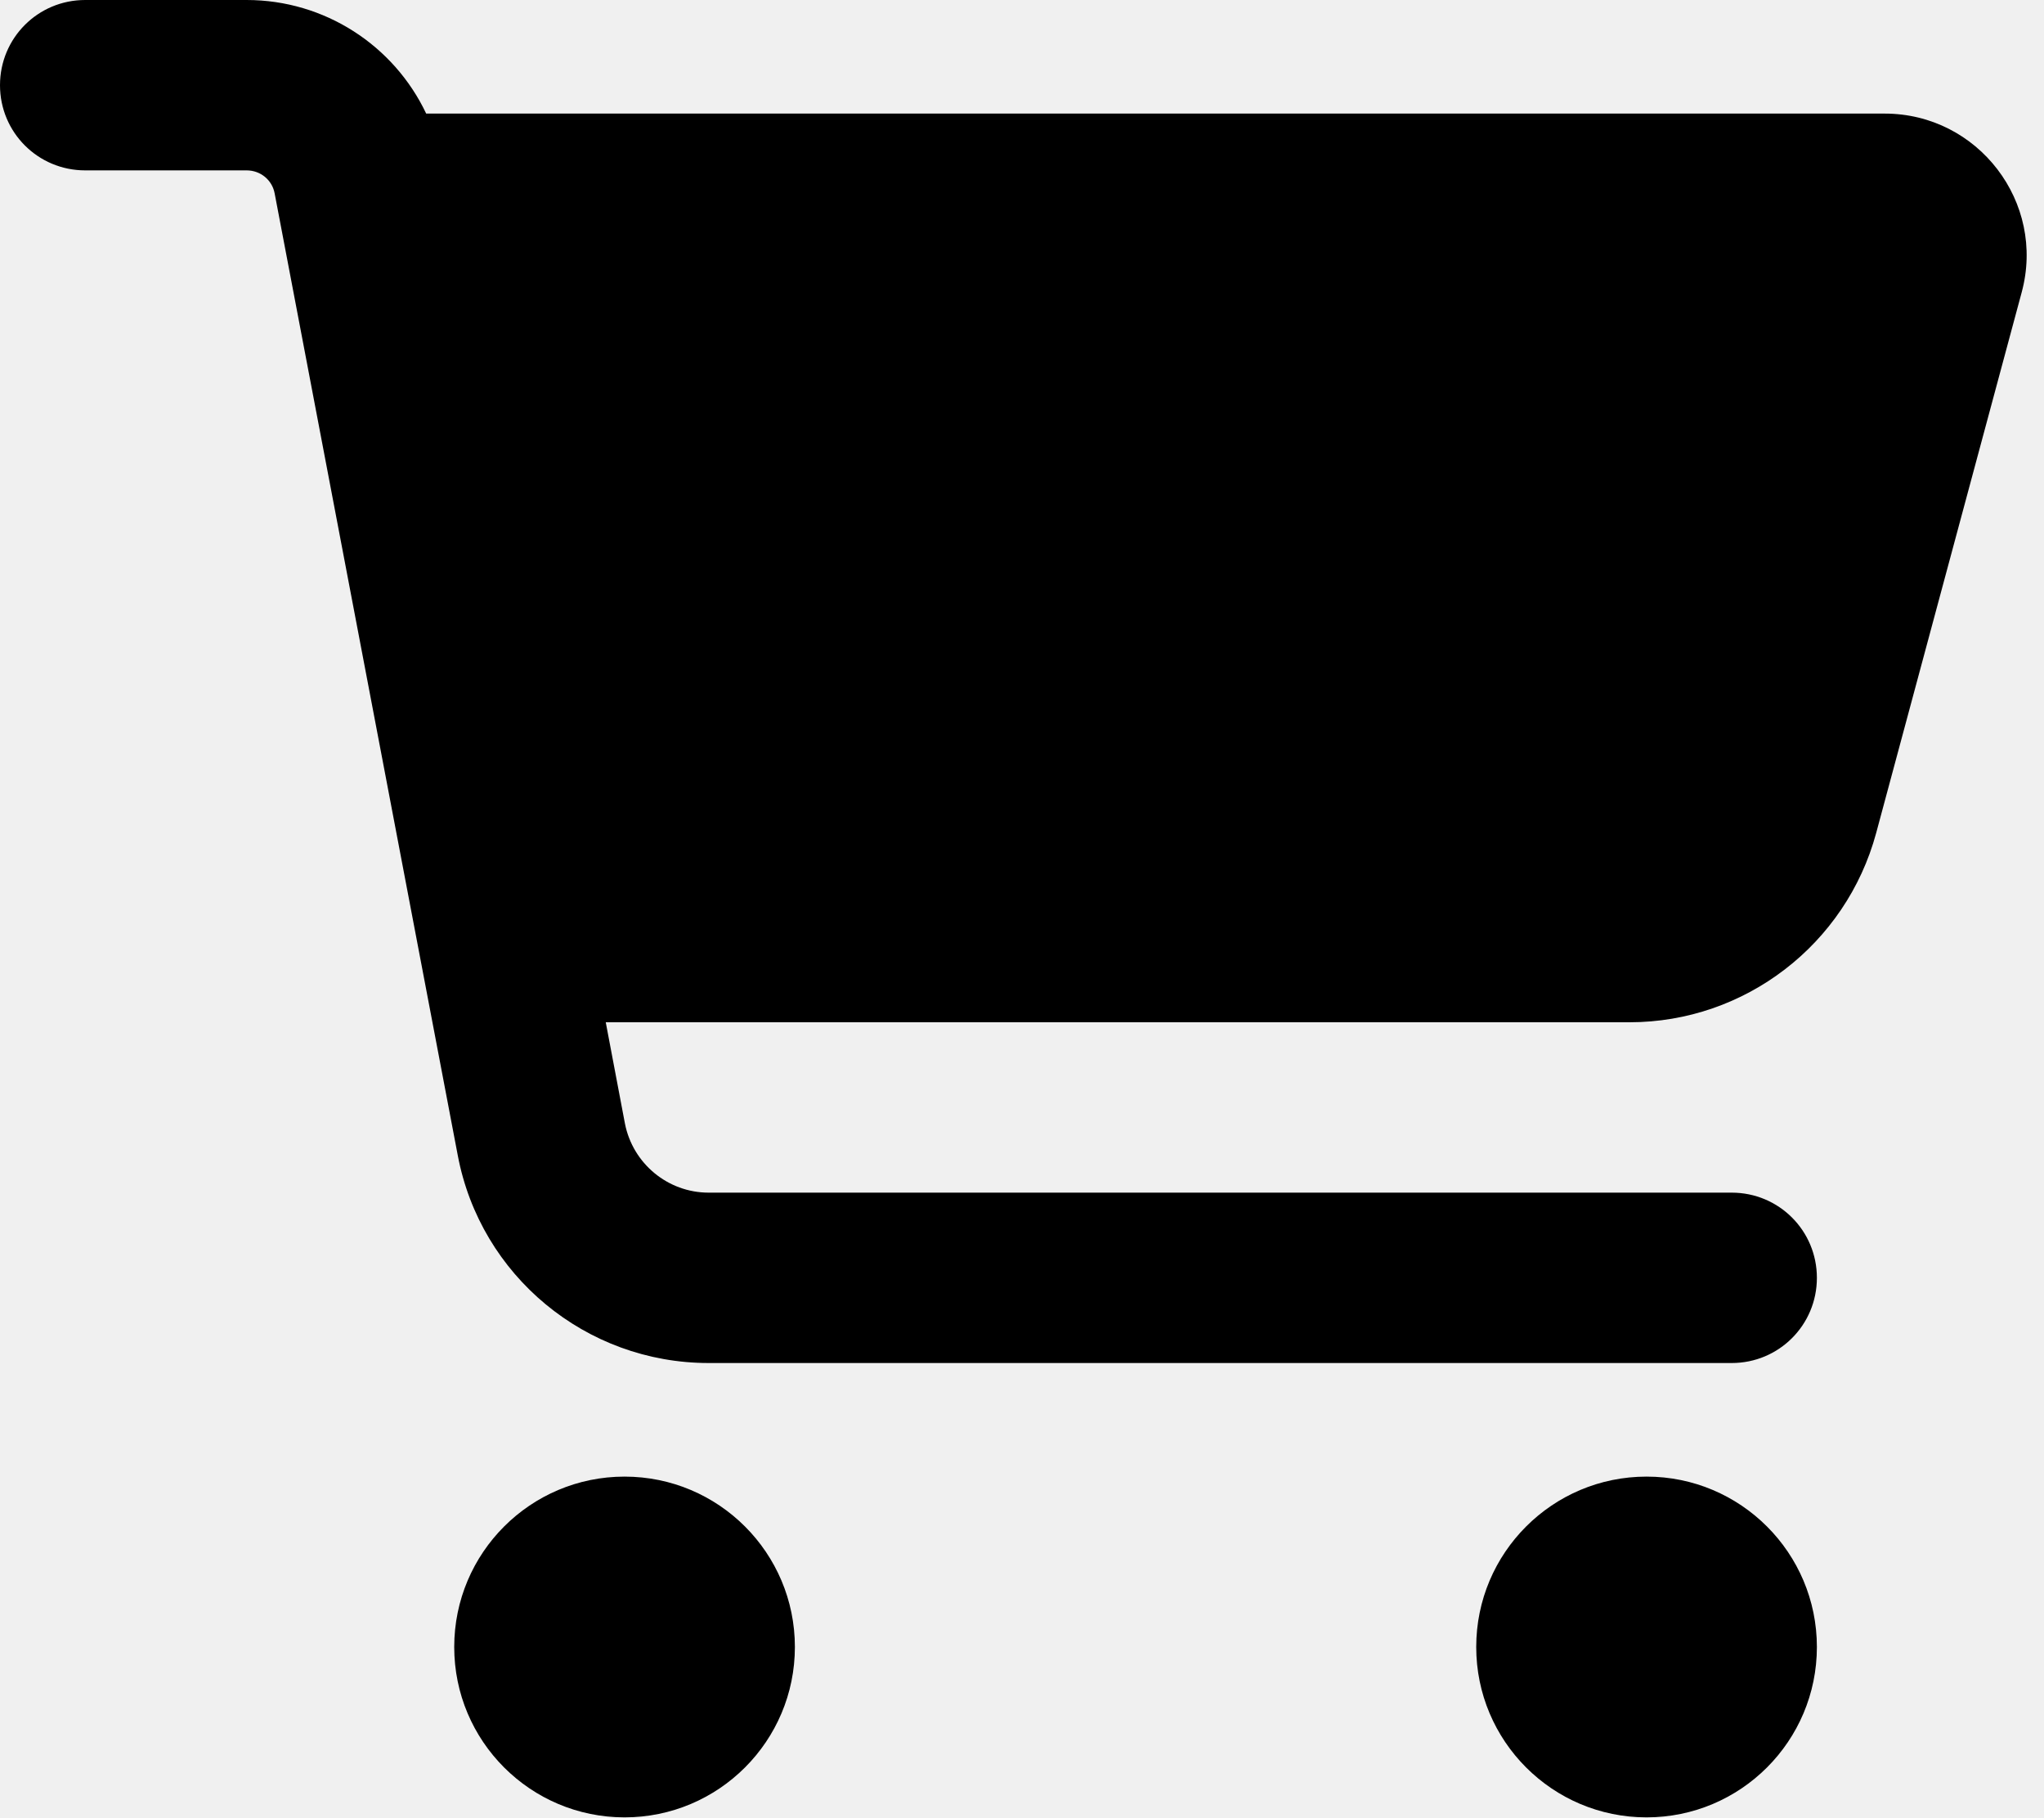
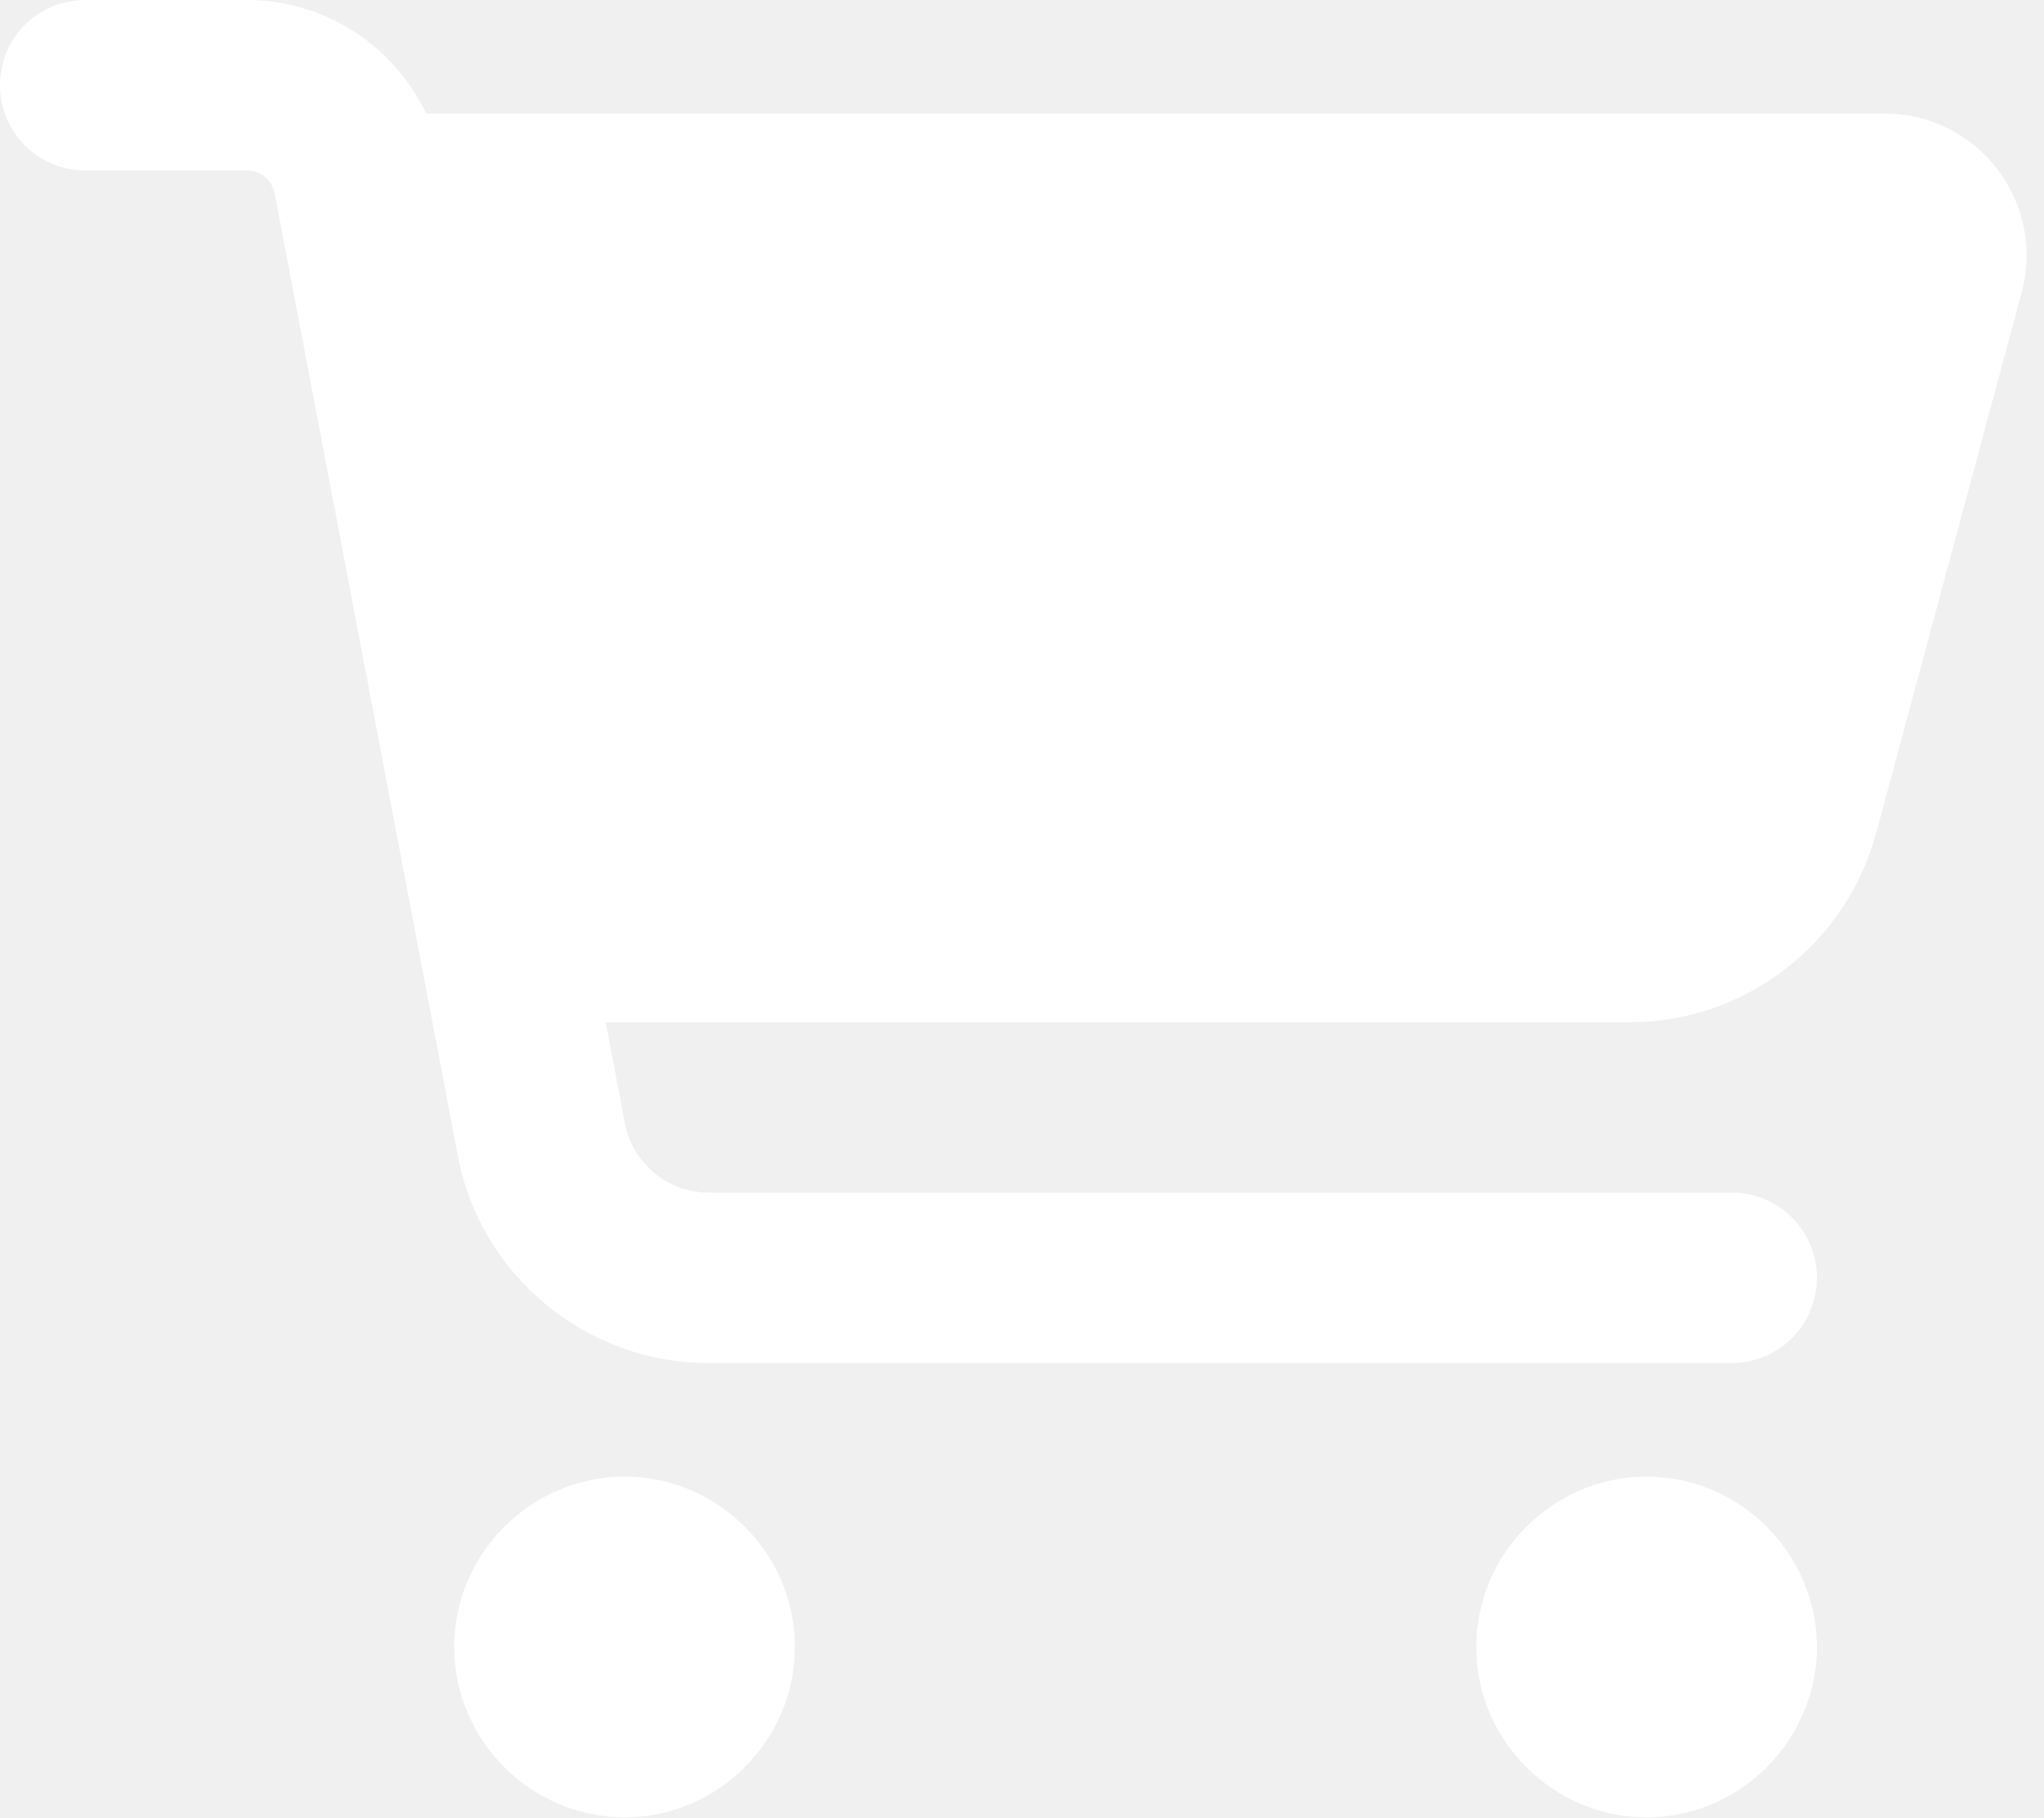
- <svg xmlns="http://www.w3.org/2000/svg" viewBox="0 0 576 512">
-   <path d="M0 24C0 10.7 10.7 0 24 0L69.5 0c22 0 41.5 12.8 50.6 32l411 0c26.3 0 45.5 25 38.6 50.4l-41 152.3c-8.5 31.4-37 53.3-69.5 53.3l-288.5 0 5.4 28.5c2.2 11.3 12.1 19.5 23.6 19.5L488 336c13.3 0 24 10.7 24 24s-10.7 24-24 24l-288.3 0c-34.6 0-64.3-24.6-70.7-58.5L77.4 54.5c-.7-3.8-4-6.5-7.9-6.5L24 48C10.7 48 0 37.3 0 24zM128 464a48 48 0 1 1 96 0 48 48 0 1 1 -96 0zm336-48a48 48 0 1 1 0 96 48 48 0 1 1 0-96z" />
+ <svg xmlns="http://www.w3.org/2000/svg" width="100%" height="100%" viewBox="0 0 576 512" version="1.1" xml:space="preserve" style="fill-rule:evenodd;clip-rule:evenodd;stroke-linejoin:round;stroke-miterlimit:2;">
+   <path d="M0,24C0,10.7 10.7,0 24,0L69.5,0C91.5,0 111,12.8 120.1,32L531.1,32C557.4,32 576.6,57 569.7,82.4L528.7,234.7C520.2,266.1 491.7,288 459.2,288L170.7,288L176.1,316.5C178.3,327.8 188.2,336 199.7,336L488,336C501.3,336 512,346.7 512,360C512,373.3 501.3,384 488,384L199.7,384C165.1,384 135.4,359.4 129,325.5L77.4,54.5C76.7,50.7 73.4,48 69.5,48L24,48C10.7,48 0,37.3 0,24ZM128,464C128,437.668 149.668,416 176,416C202.332,416 224,437.668 224,464C224,490.332 202.332,512 176,512C149.668,512 128,490.332 128,464ZM464,416C490.332,416 512,437.668 512,464C512,490.332 490.332,512 464,512C437.668,512 416,490.332 416,464C416,437.668 437.668,416 464,416Z" style="fill:white;fill-rule:nonzero;" />
</svg>
